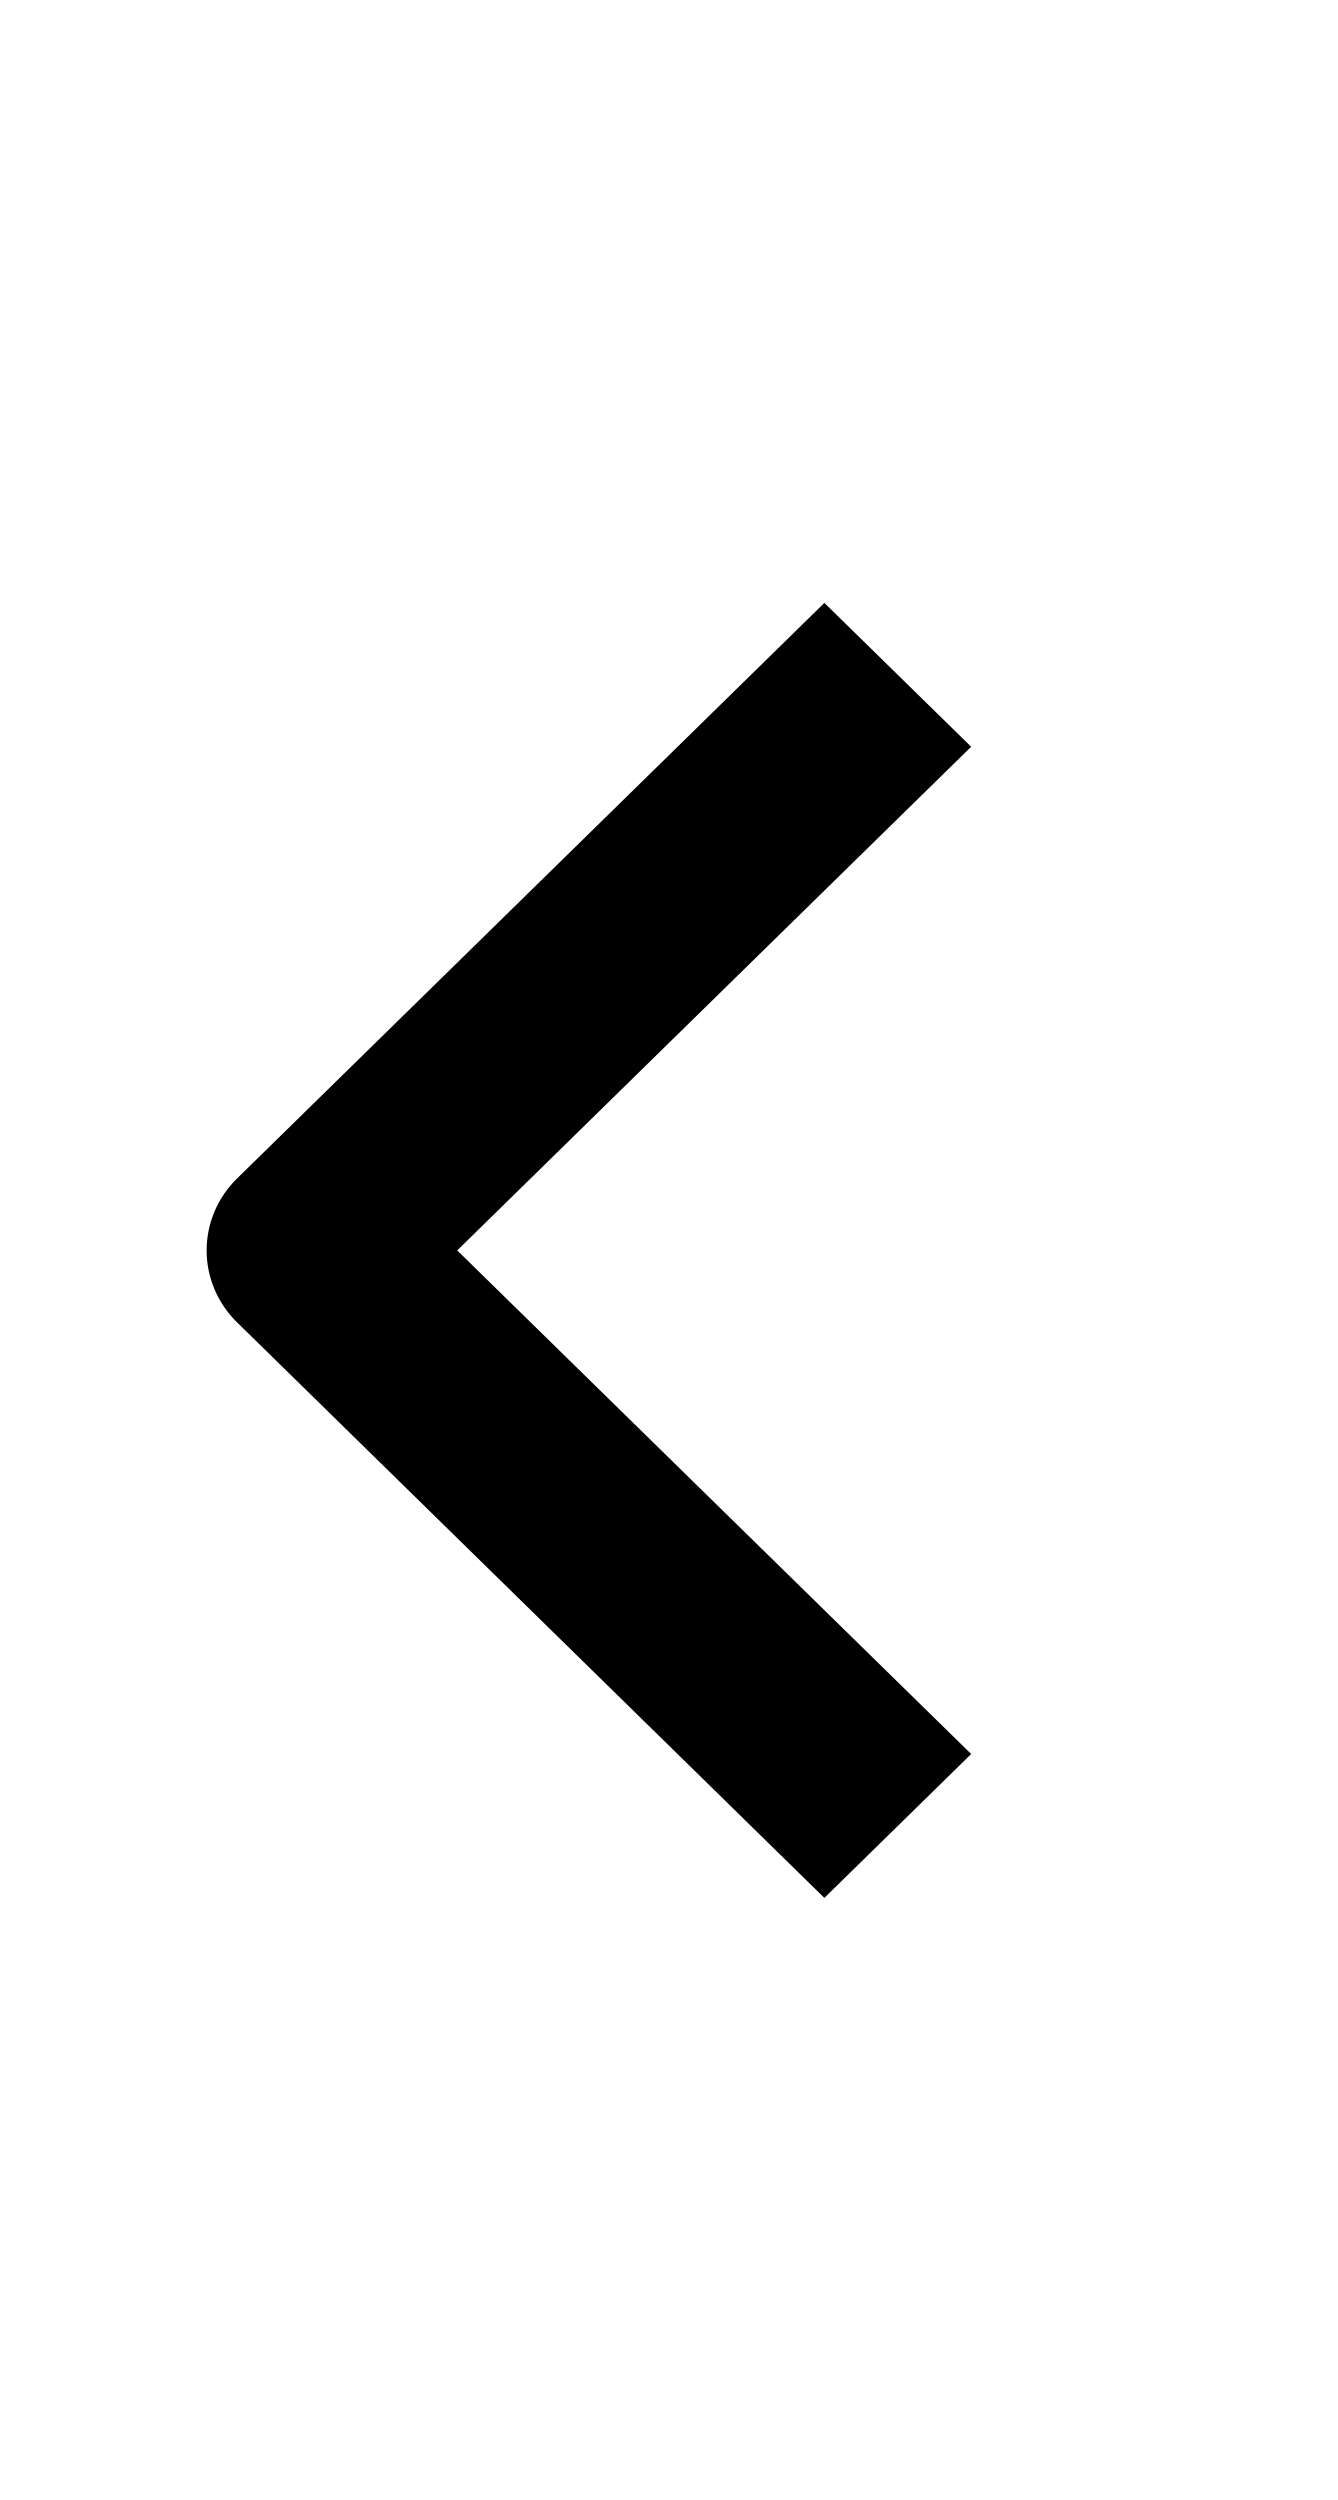
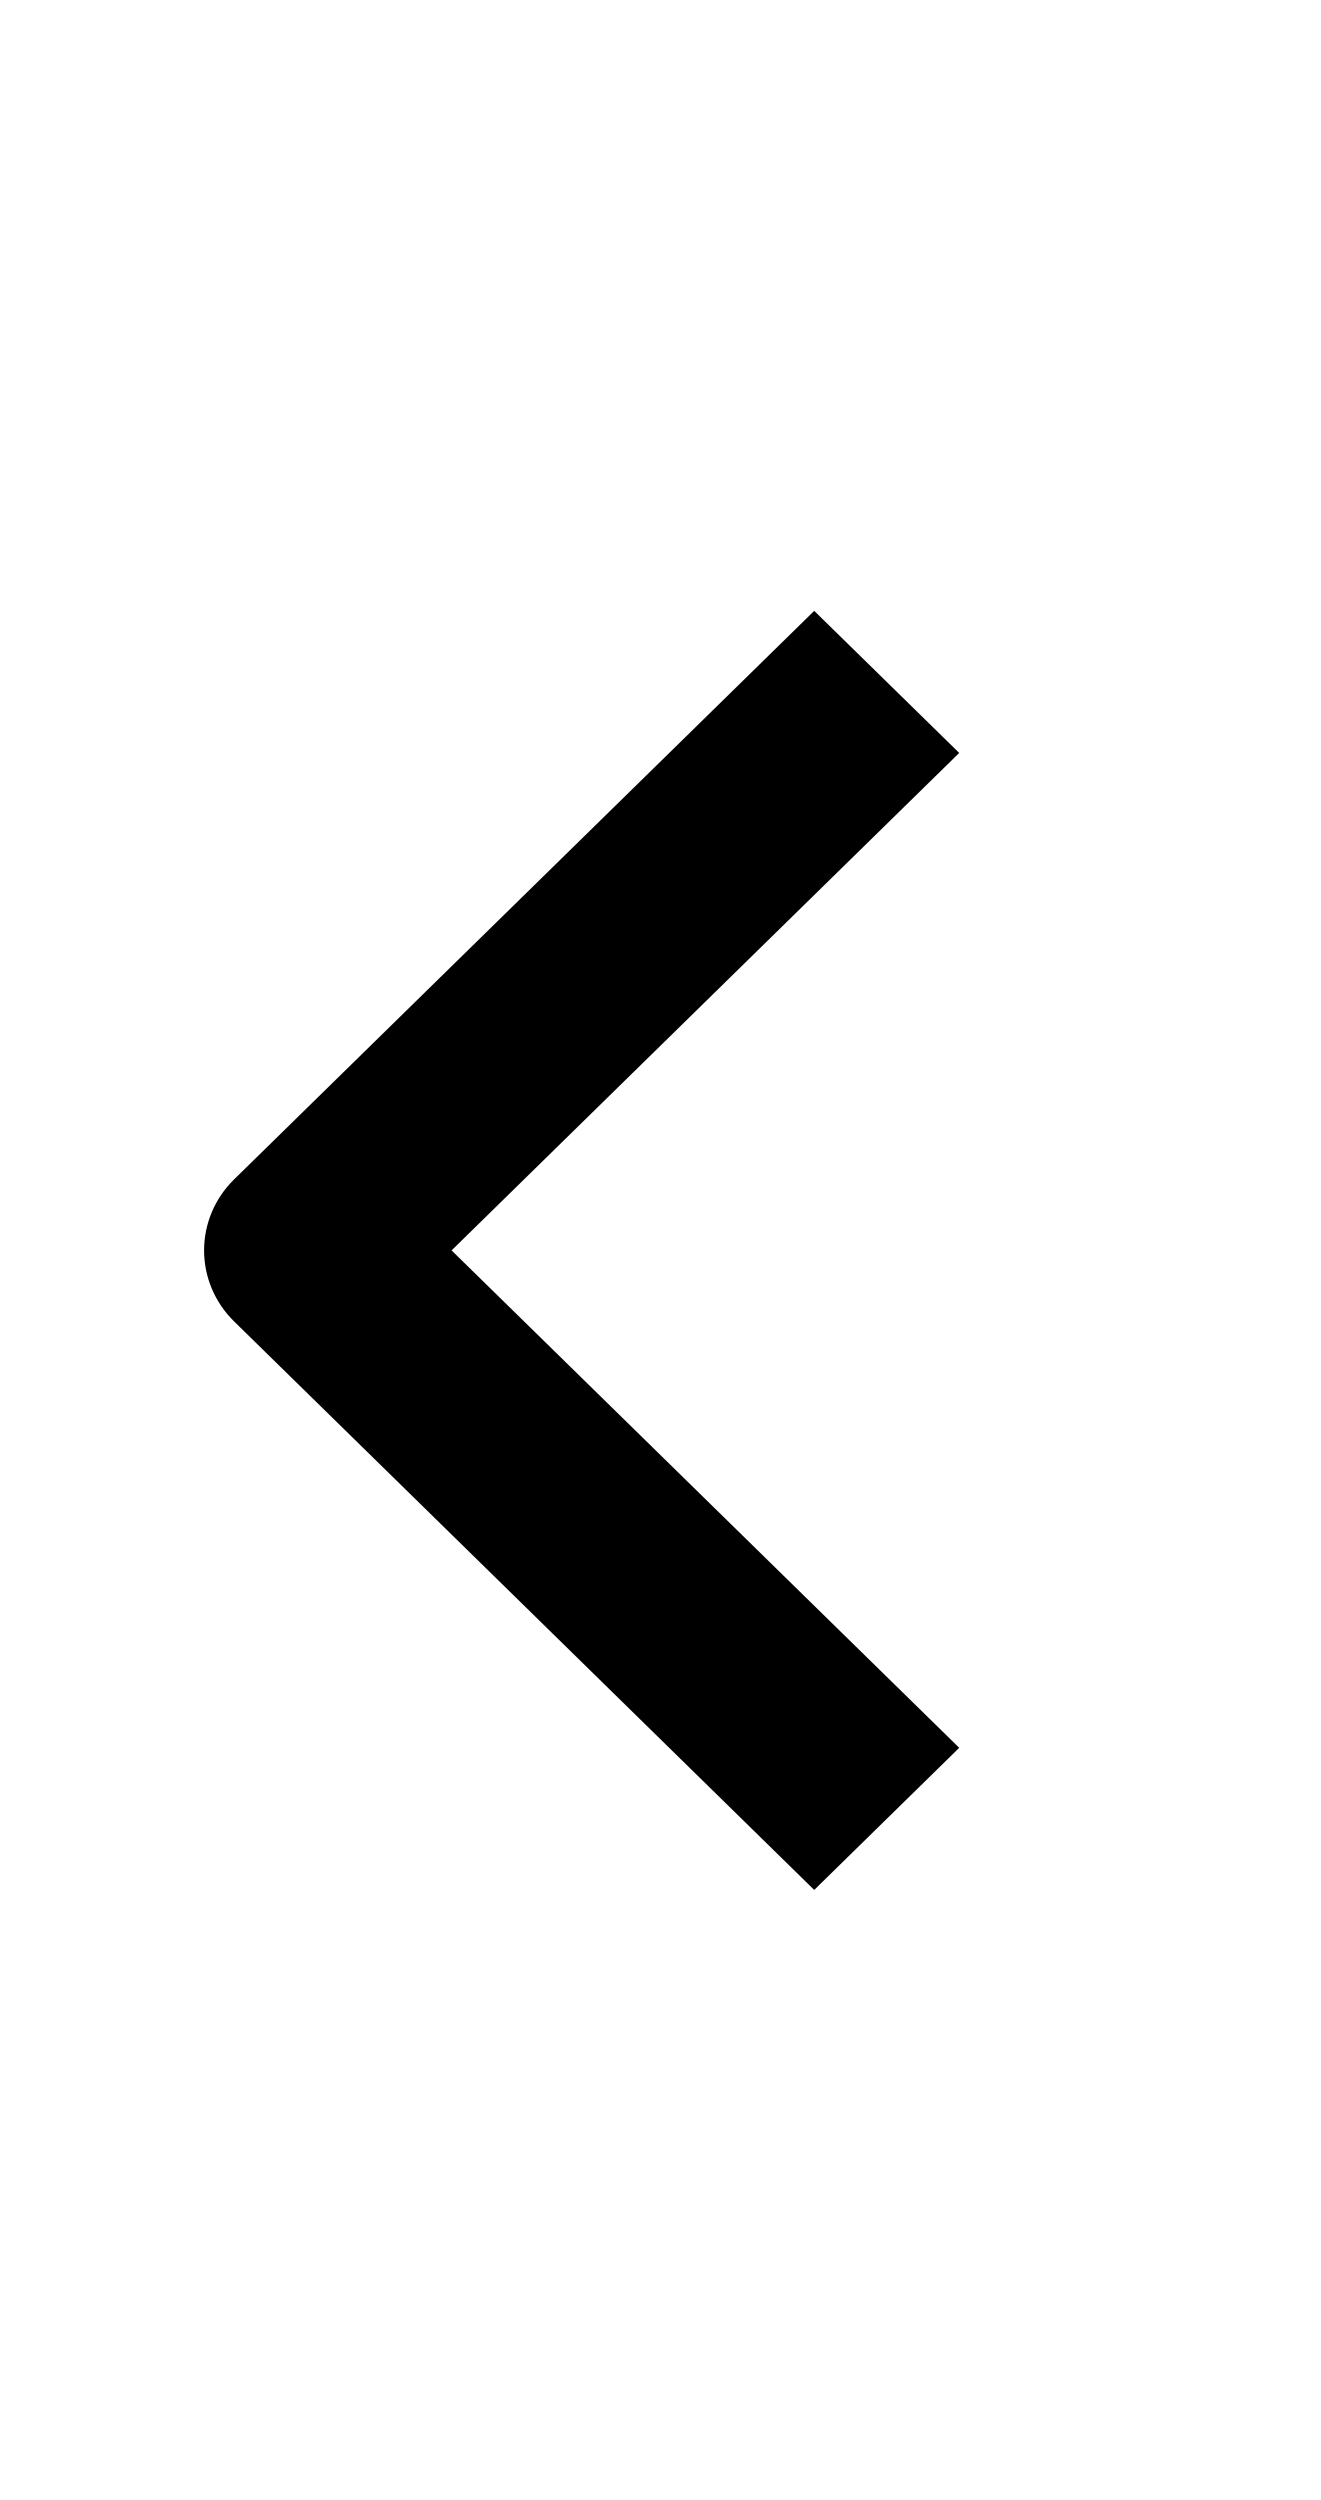
- <svg xmlns="http://www.w3.org/2000/svg" width="23" height="43" viewBox="0 0 23 43" fill="none">
+ <svg xmlns="http://www.w3.org/2000/svg" width="28" height="53" viewBox="0 0 23 43" fill="none">
  <path fill-rule="evenodd" clip-rule="evenodd" d="M4.077 22.744L14.179 32.644L16.704 30.169L7.864 21.507L16.704 12.844L14.179 10.37L4.077 20.27C3.742 20.598 3.554 21.043 3.554 21.507C3.554 21.971 3.742 22.416 4.077 22.744Z" fill="black" />
</svg>
